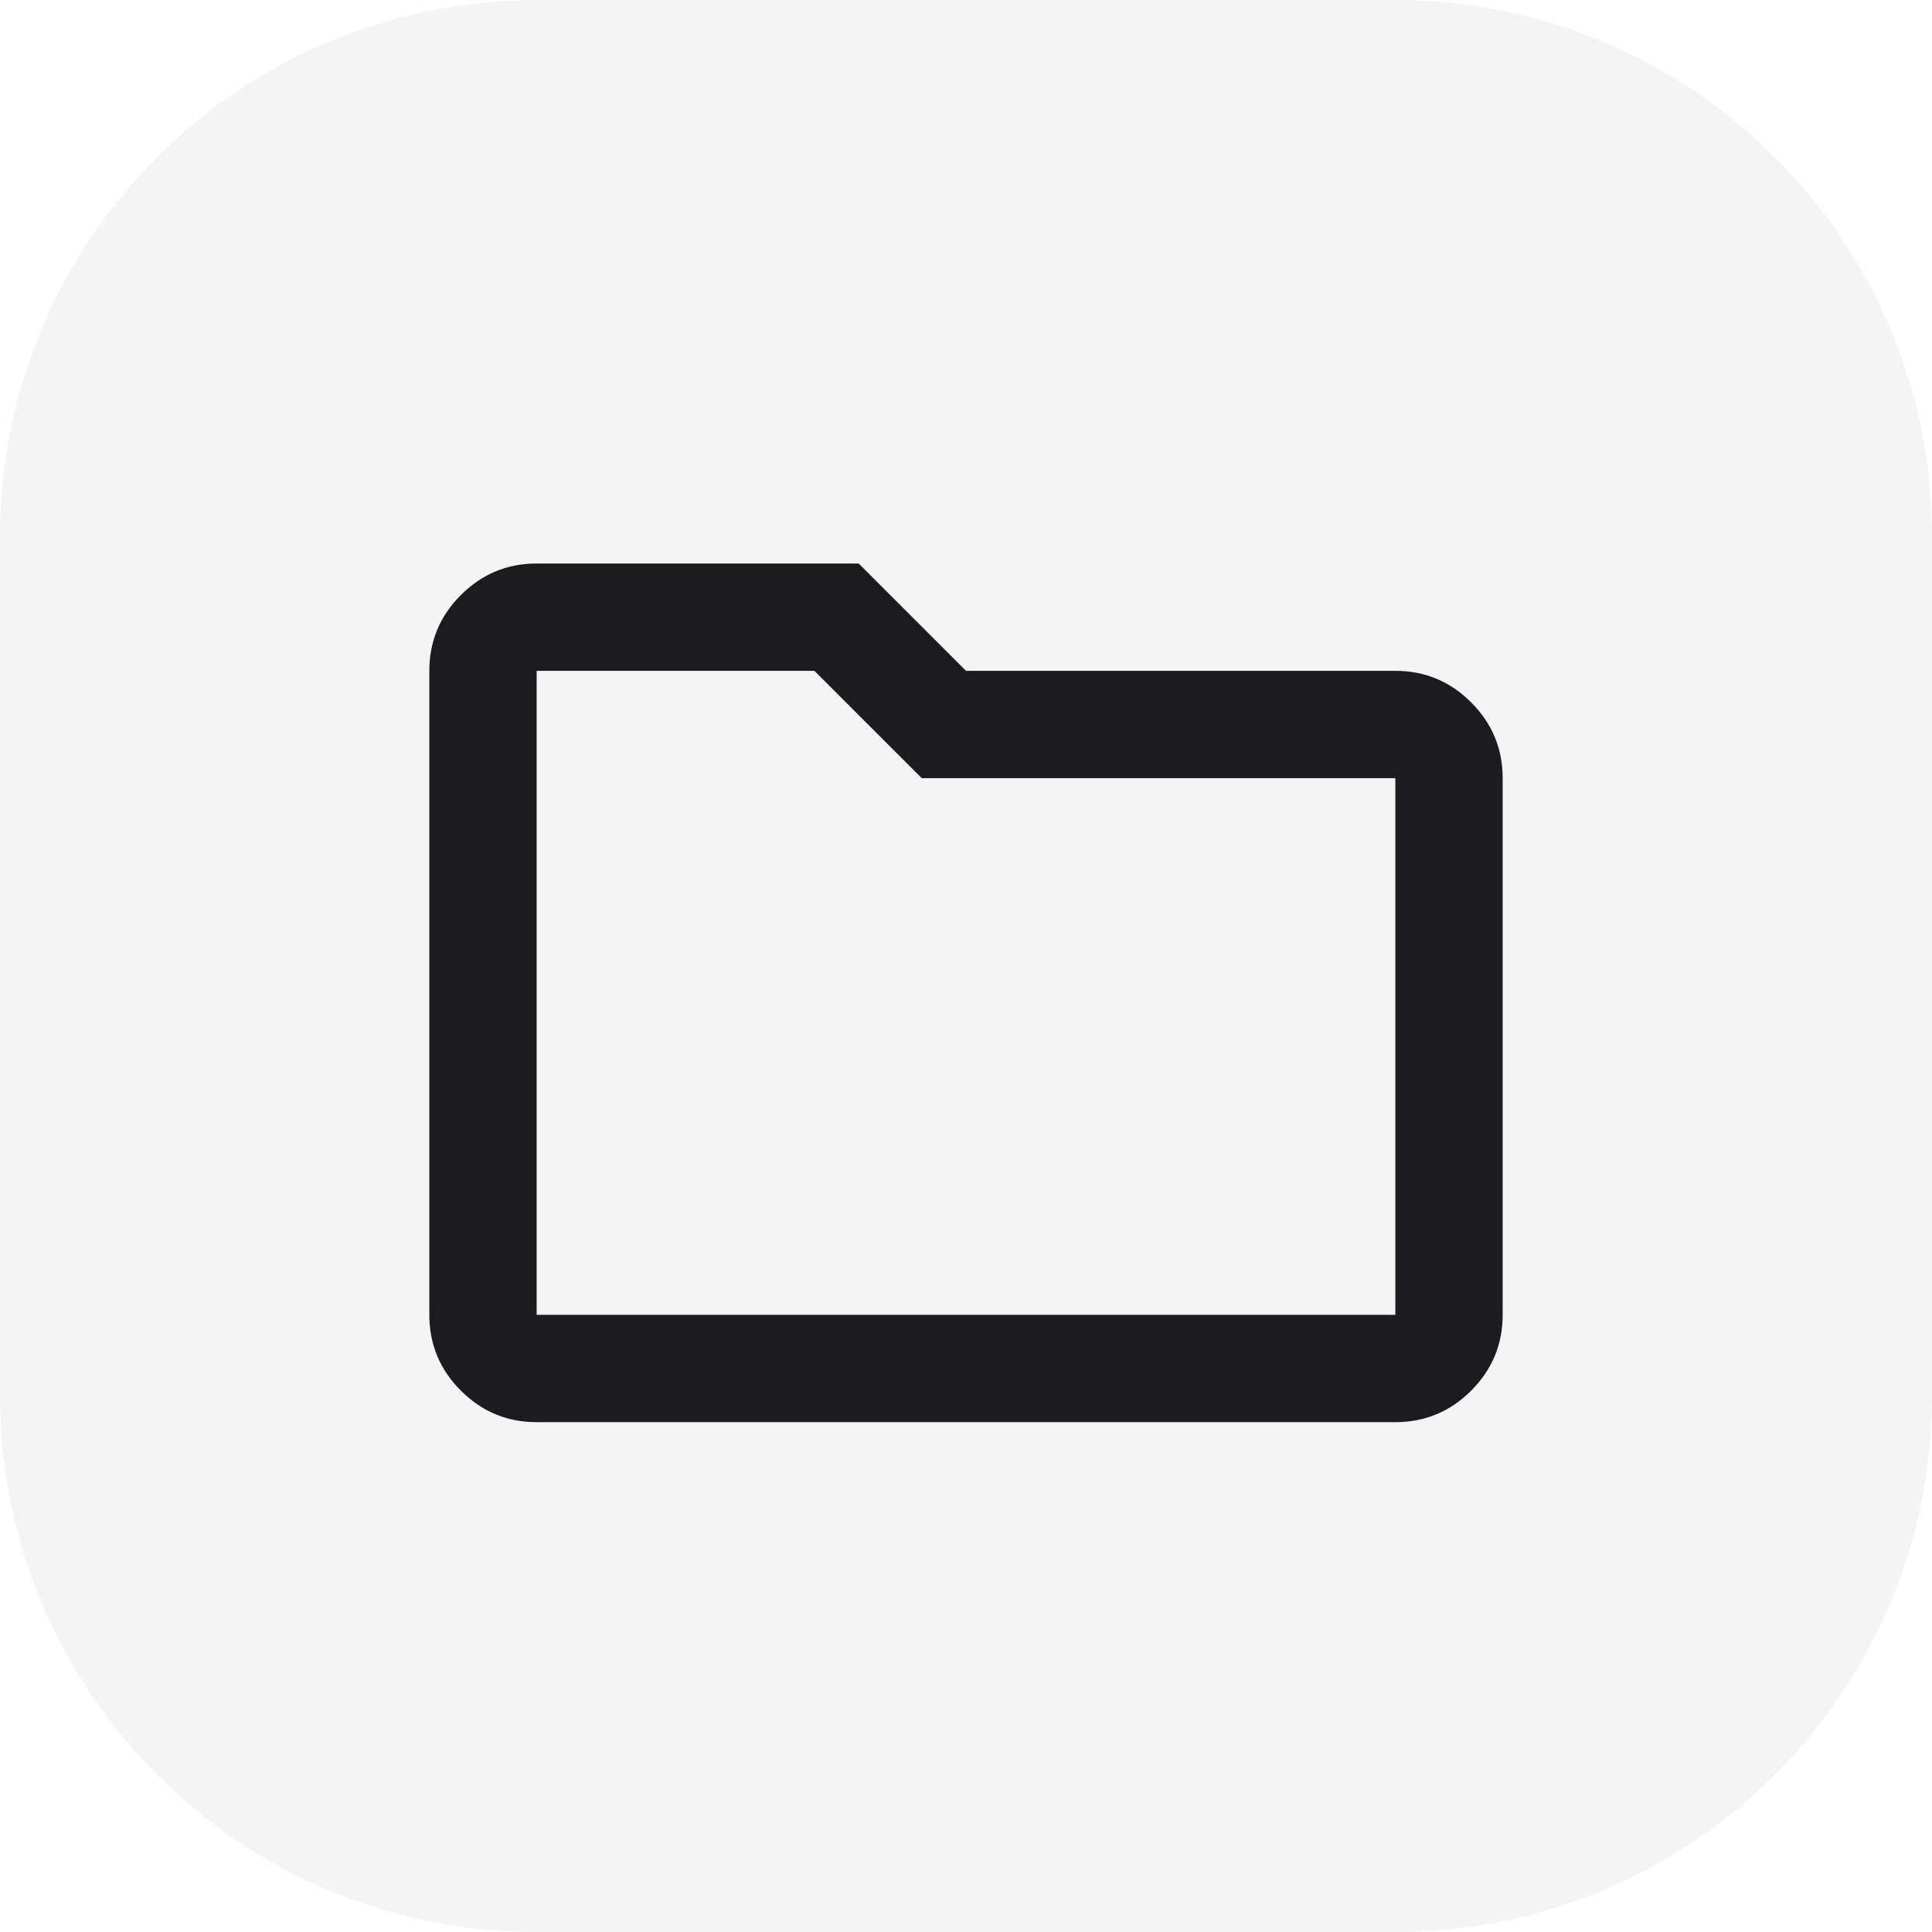
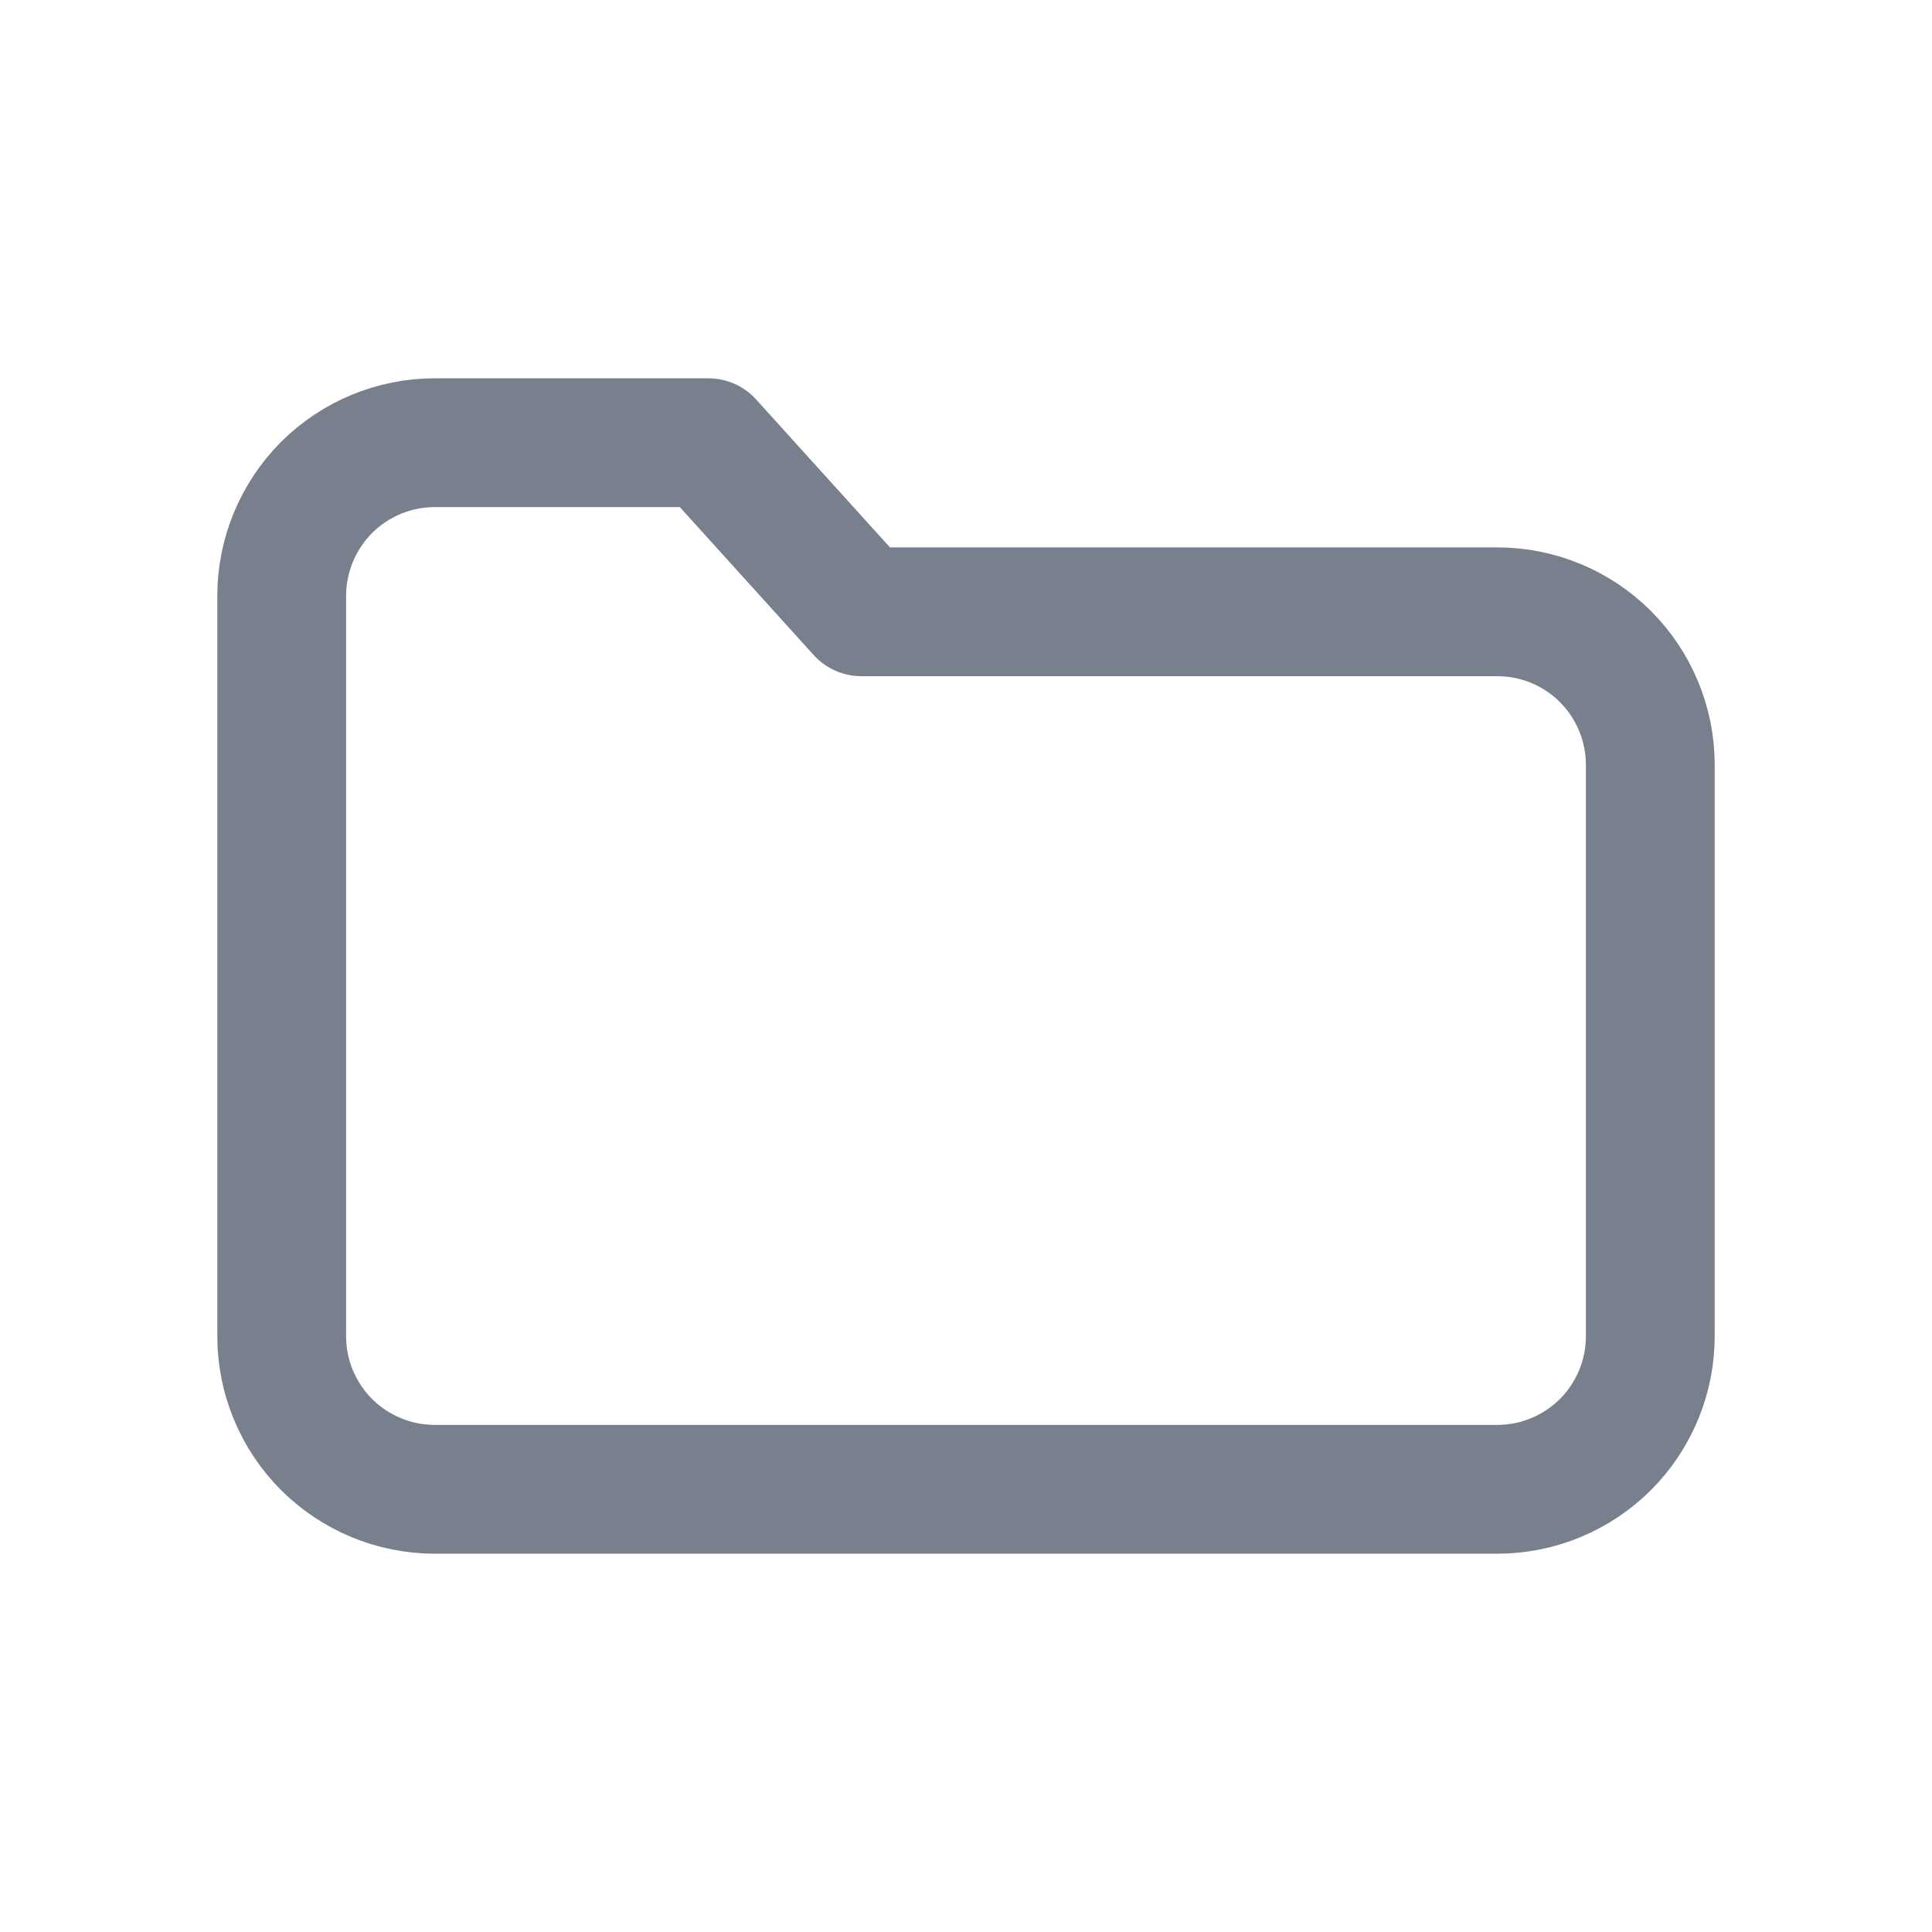
- <svg xmlns="http://www.w3.org/2000/svg" width="36" height="36" viewBox="0 0 36 36" fill="none">
-   <rect width="36" height="36" rx="10" fill="#F4F4F5" />
-   <mask id="mask0_31_1257" style="mask-type:alpha" maskUnits="userSpaceOnUse" x="6" y="6" width="24" height="25">
-     <rect x="6" y="6.5" width="24" height="24" fill="#D9D9D9" />
-   </mask>
-   <g mask="url(#mask0_31_1257)">
-     <path d="M10 26.5C9.45 26.5 8.979 26.304 8.588 25.913C8.196 25.521 8 25.05 8 24.5V12.5C8 11.95 8.196 11.479 8.588 11.088C8.979 10.696 9.45 10.5 10 10.5H16L18 12.5H26C26.55 12.5 27.021 12.696 27.413 13.088C27.804 13.479 28 13.95 28 14.5V24.5C28 25.05 27.804 25.521 27.413 25.913C27.021 26.304 26.55 26.5 26 26.5H10ZM10 24.5H26V14.5H17.175L15.175 12.5H10V24.5Z" fill="#1C1B1F" />
-   </g>
+ <svg xmlns="http://www.w3.org/2000/svg" width="21" height="21" viewBox="0 0 21 21" fill="none">
+   <path d="M3.062 6.475C3.062 6.257 3.106 6.04 3.189 5.839C3.273 5.637 3.395 5.454 3.549 5.299C3.861 4.988 4.284 4.812 4.725 4.812H7.7L9.363 6.65H16.275C16.716 6.65 17.139 6.825 17.451 7.137C17.762 7.449 17.938 7.872 17.938 8.312V14.525C17.938 14.966 17.762 15.389 17.451 15.701C17.139 16.012 16.716 16.188 16.275 16.188H4.725C4.284 16.188 3.861 16.012 3.549 15.701C3.238 15.389 3.062 14.966 3.062 14.525V6.475Z" stroke="#79808D" stroke-width="1.4" stroke-linejoin="round" />
</svg>
